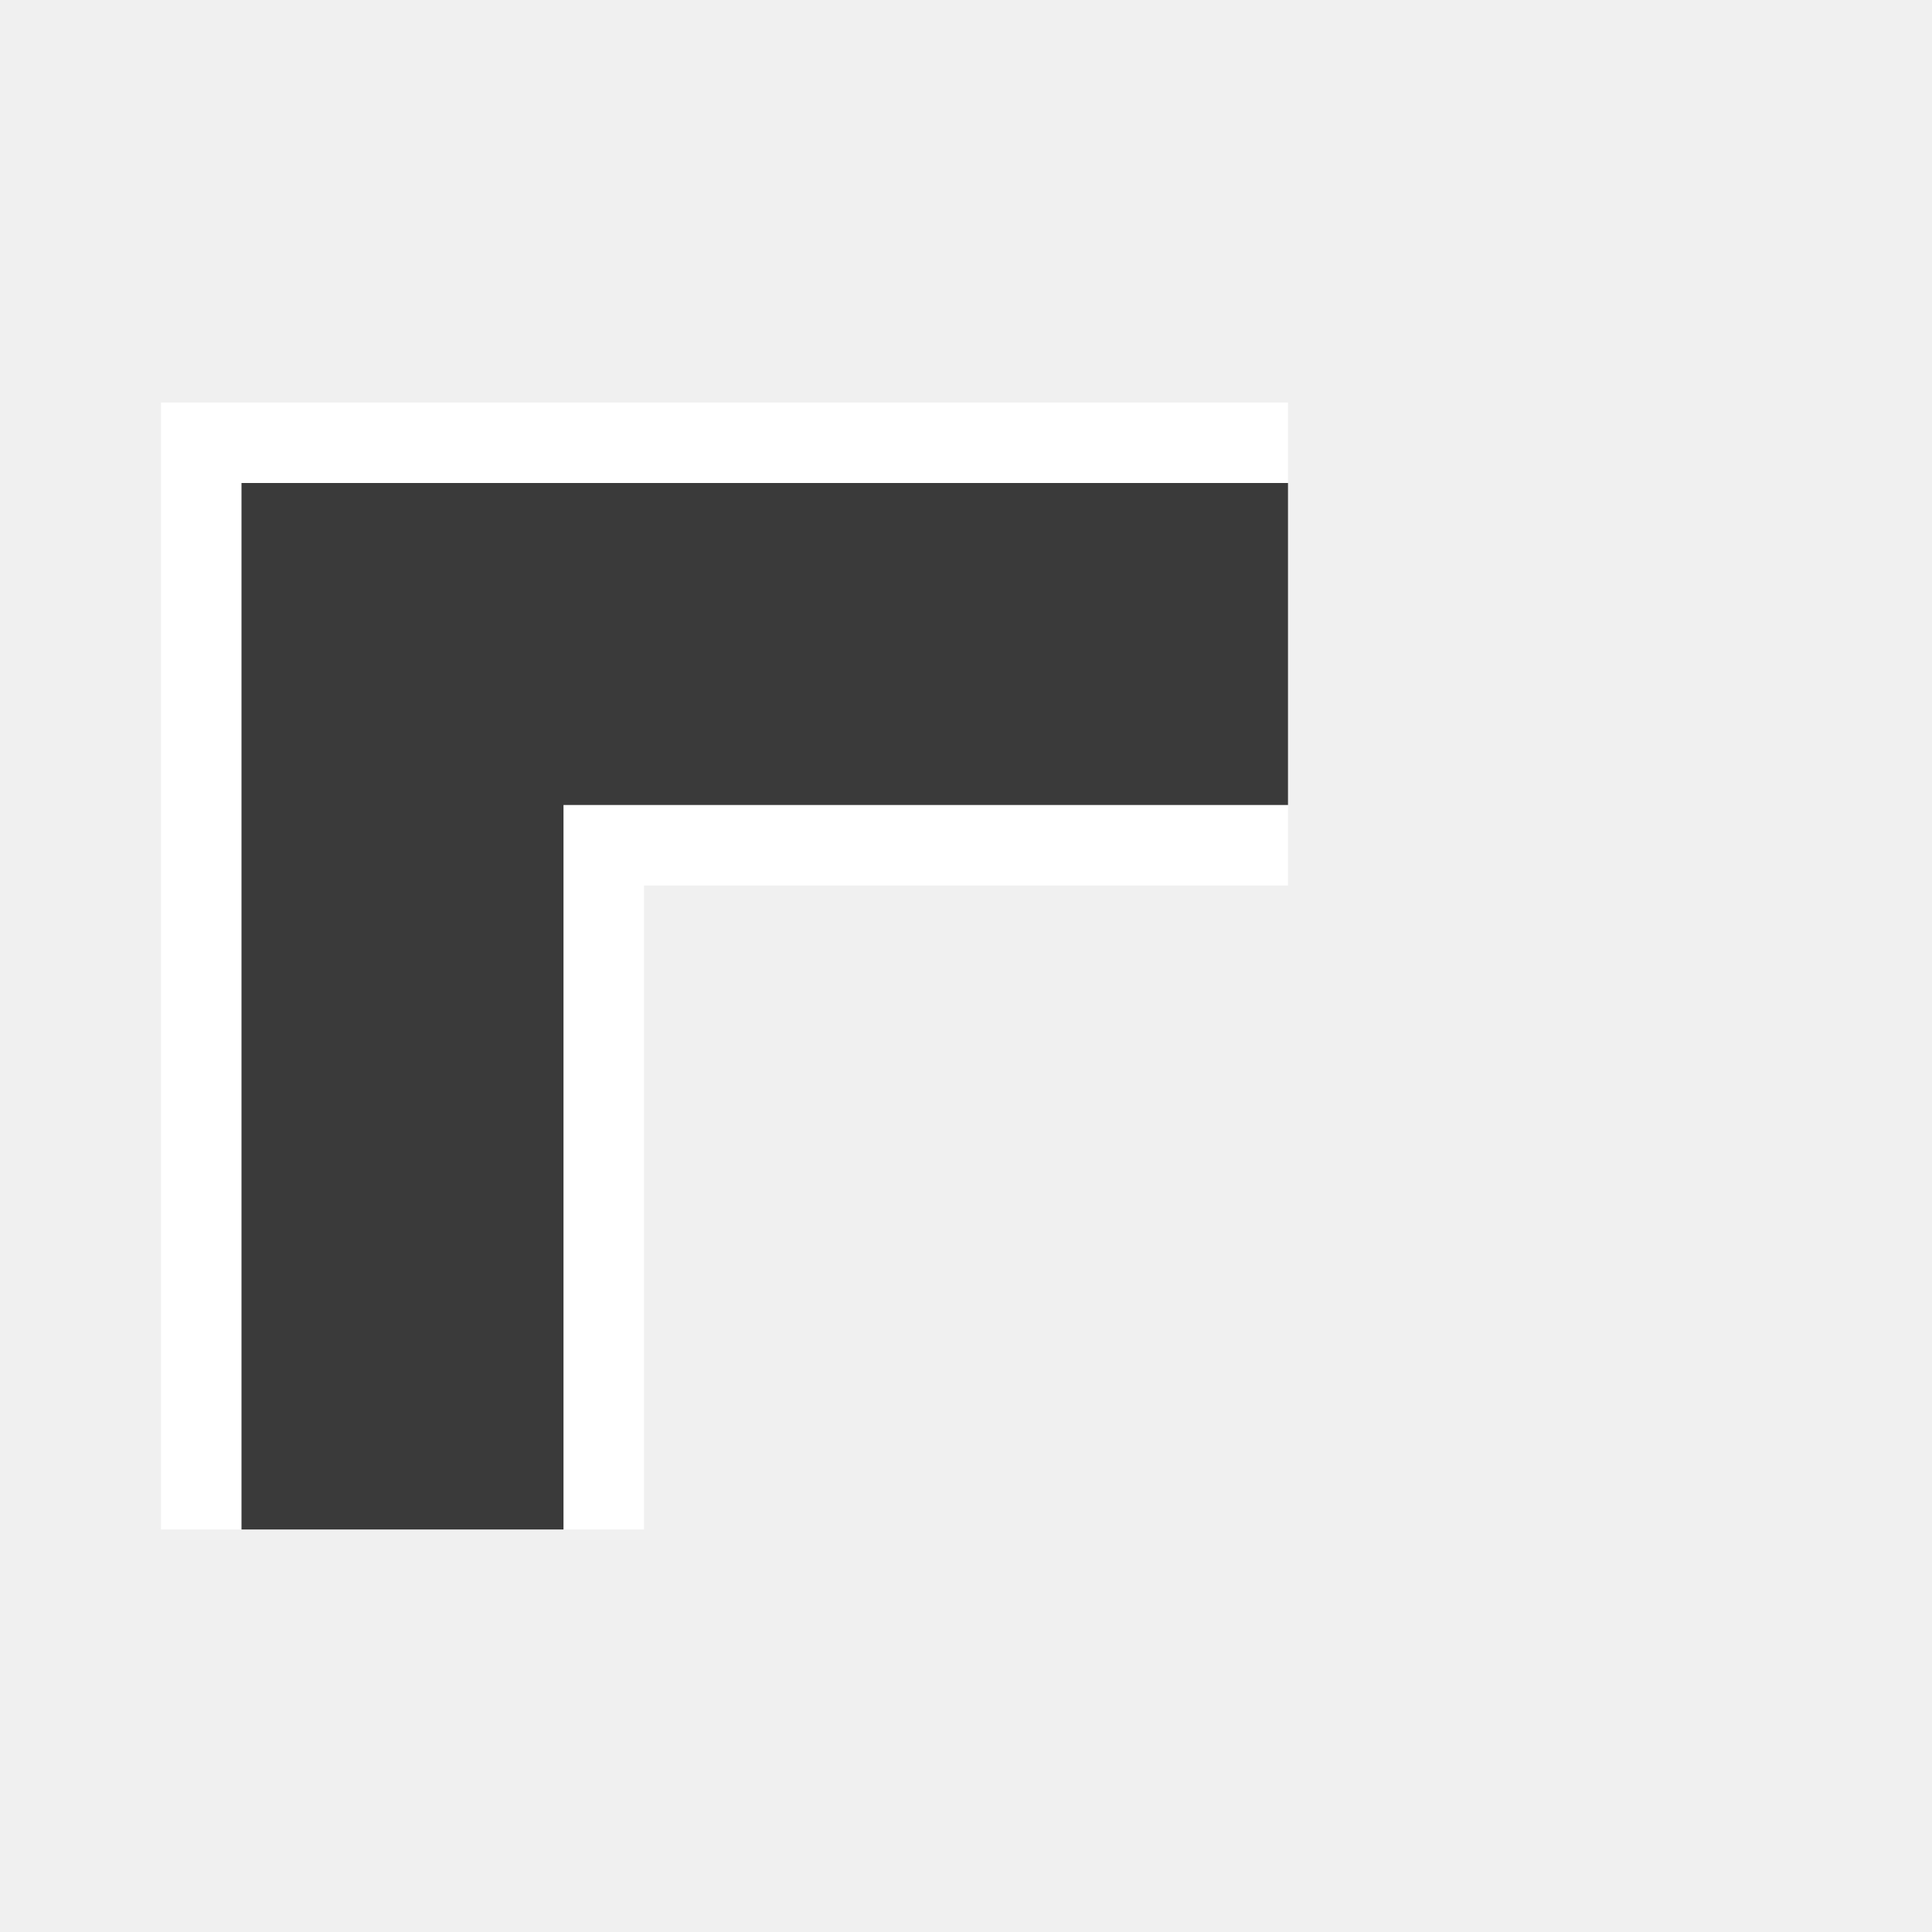
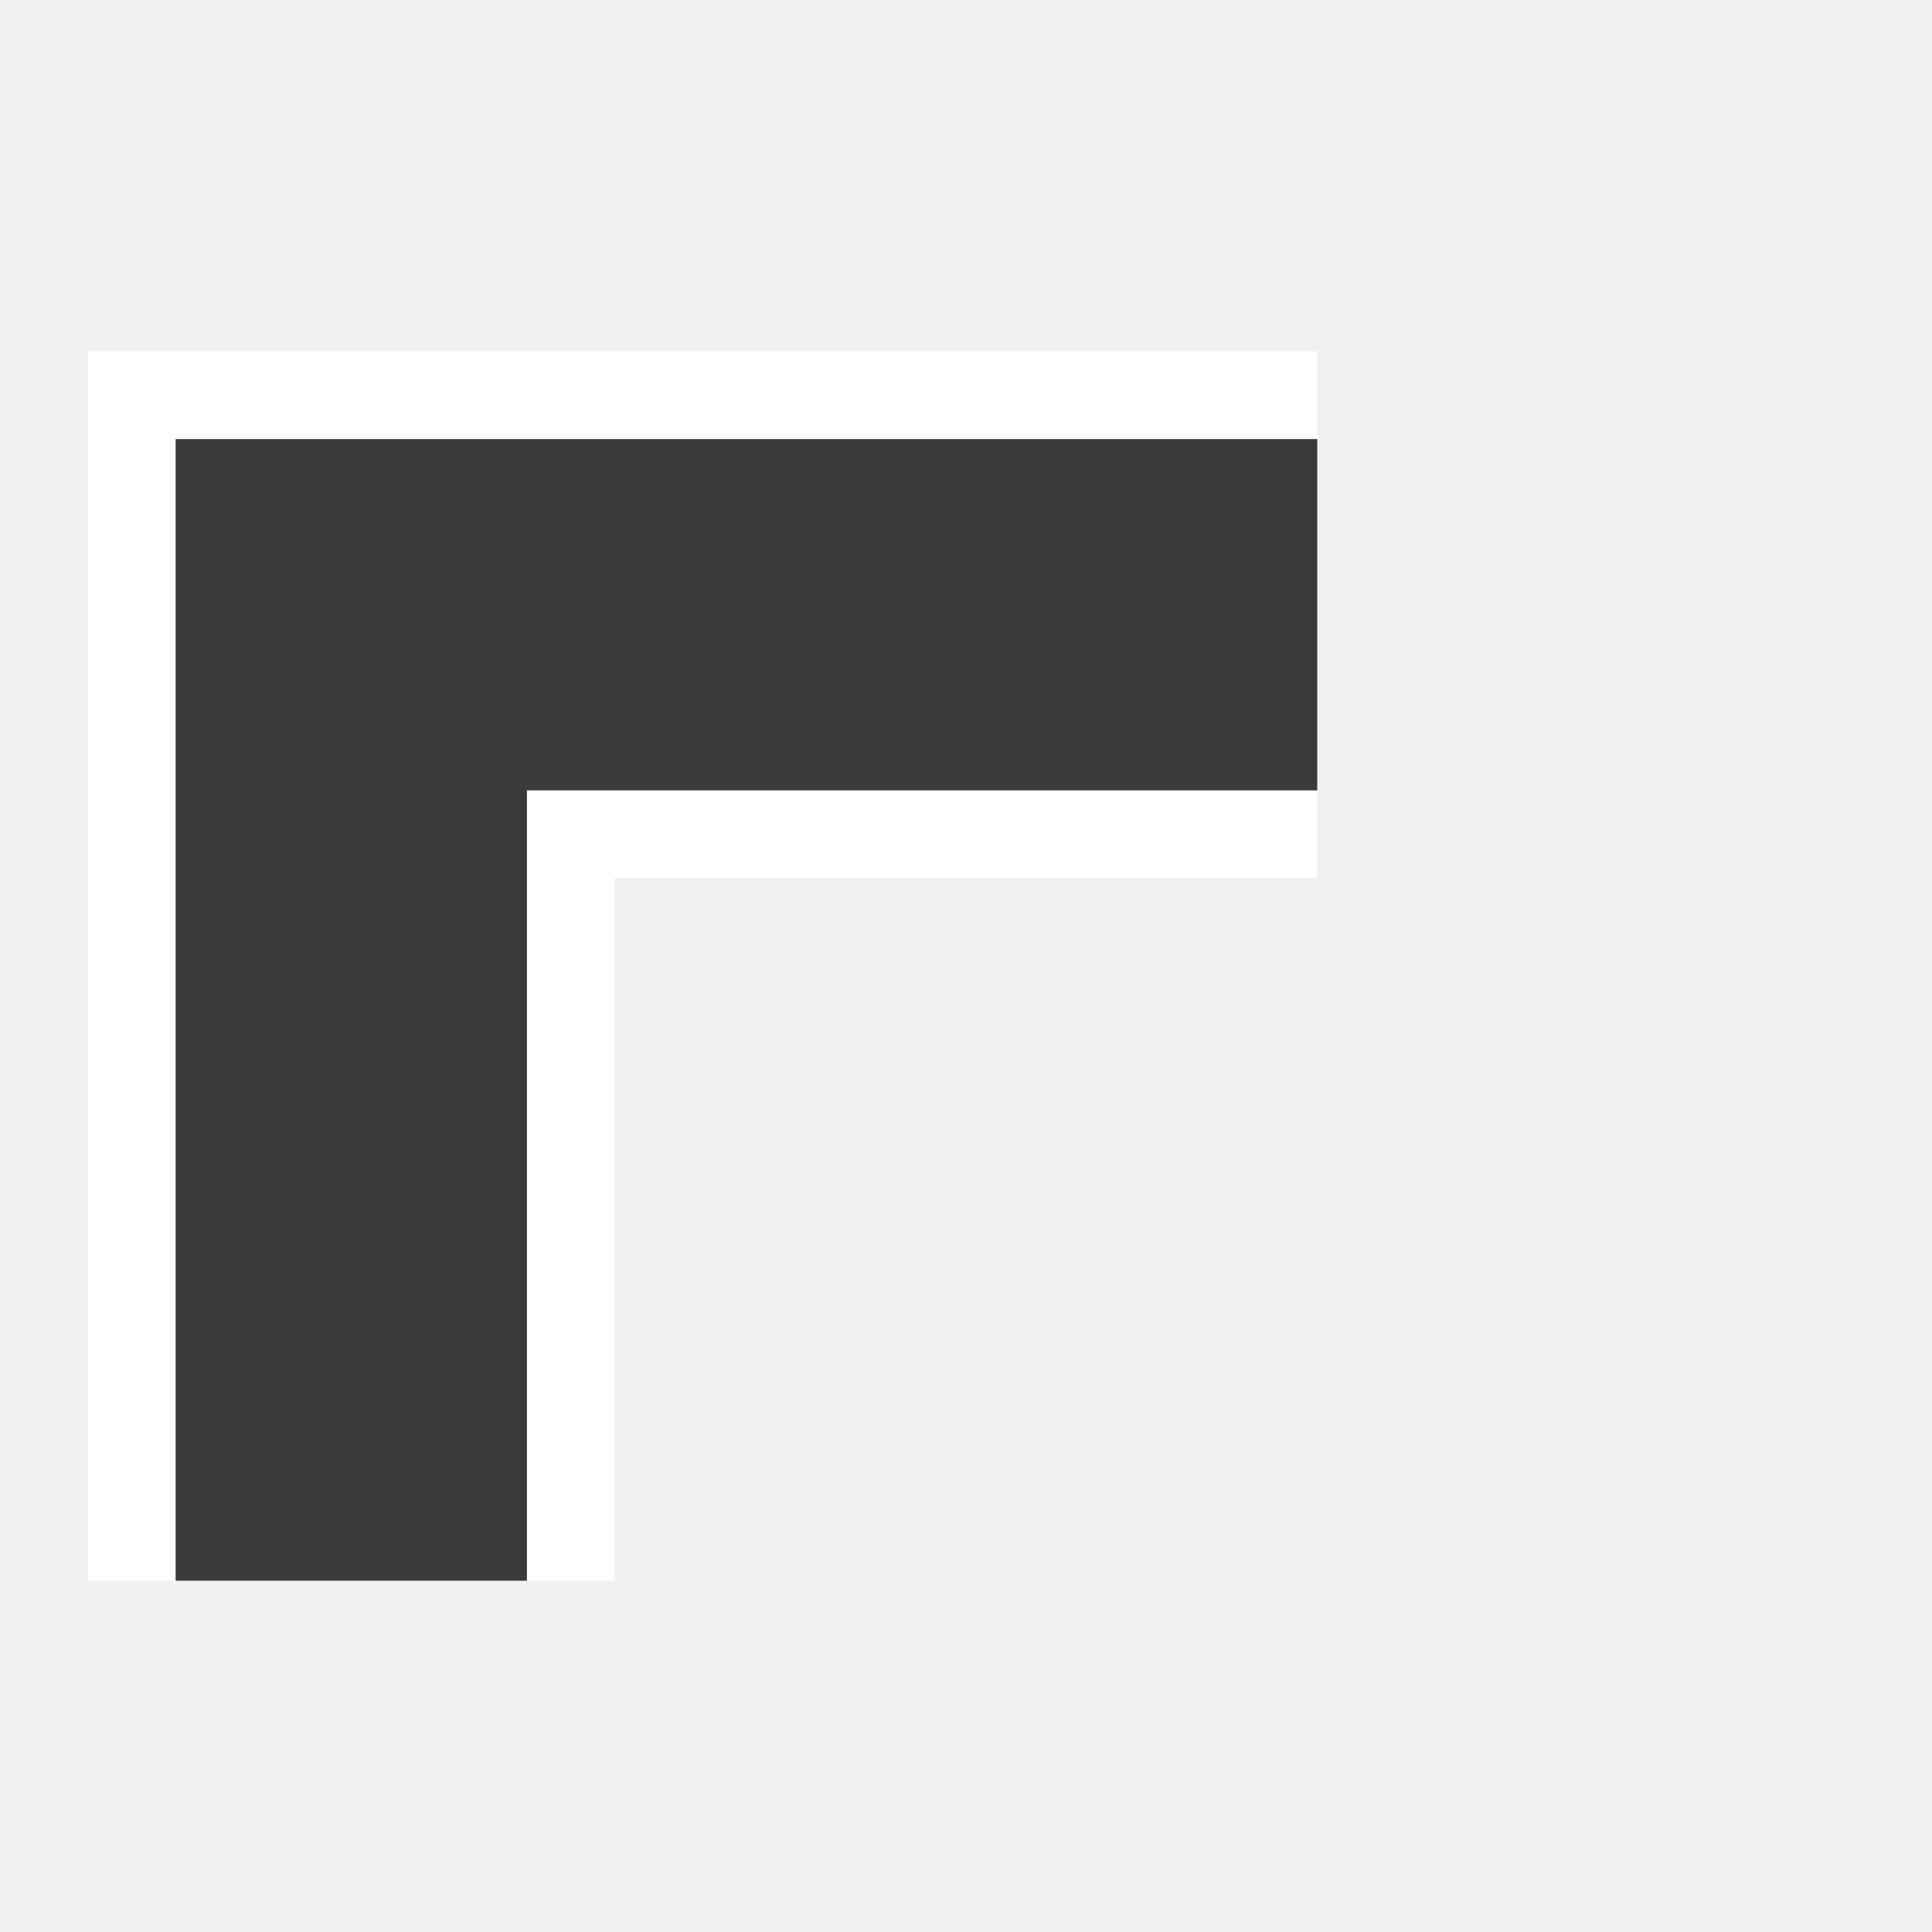
- <svg xmlns="http://www.w3.org/2000/svg" width="24" height="24" viewBox="0 0 24 24" fill="none" stroke="#3a3a3a" stroke-width="1.5" stroke-linecap="round" stroke-linejoin="round">
+ <svg xmlns="http://www.w3.org/2000/svg" viewBox="1 1 22 22" fill="none" stroke="#3a3a3a" stroke-width="1.5" stroke-linecap="round" stroke-linejoin="round">
  <g stroke="#ffffff" stroke-width="3.5">
    <path d="M5 19V8h11" stroke-width="6" stroke-linejoin="miter" stroke-linecap="butt" />
  </g>
  <path d="M5 19V8h11" stroke-width="4" stroke-linejoin="miter" stroke-linecap="butt" />
</svg>
